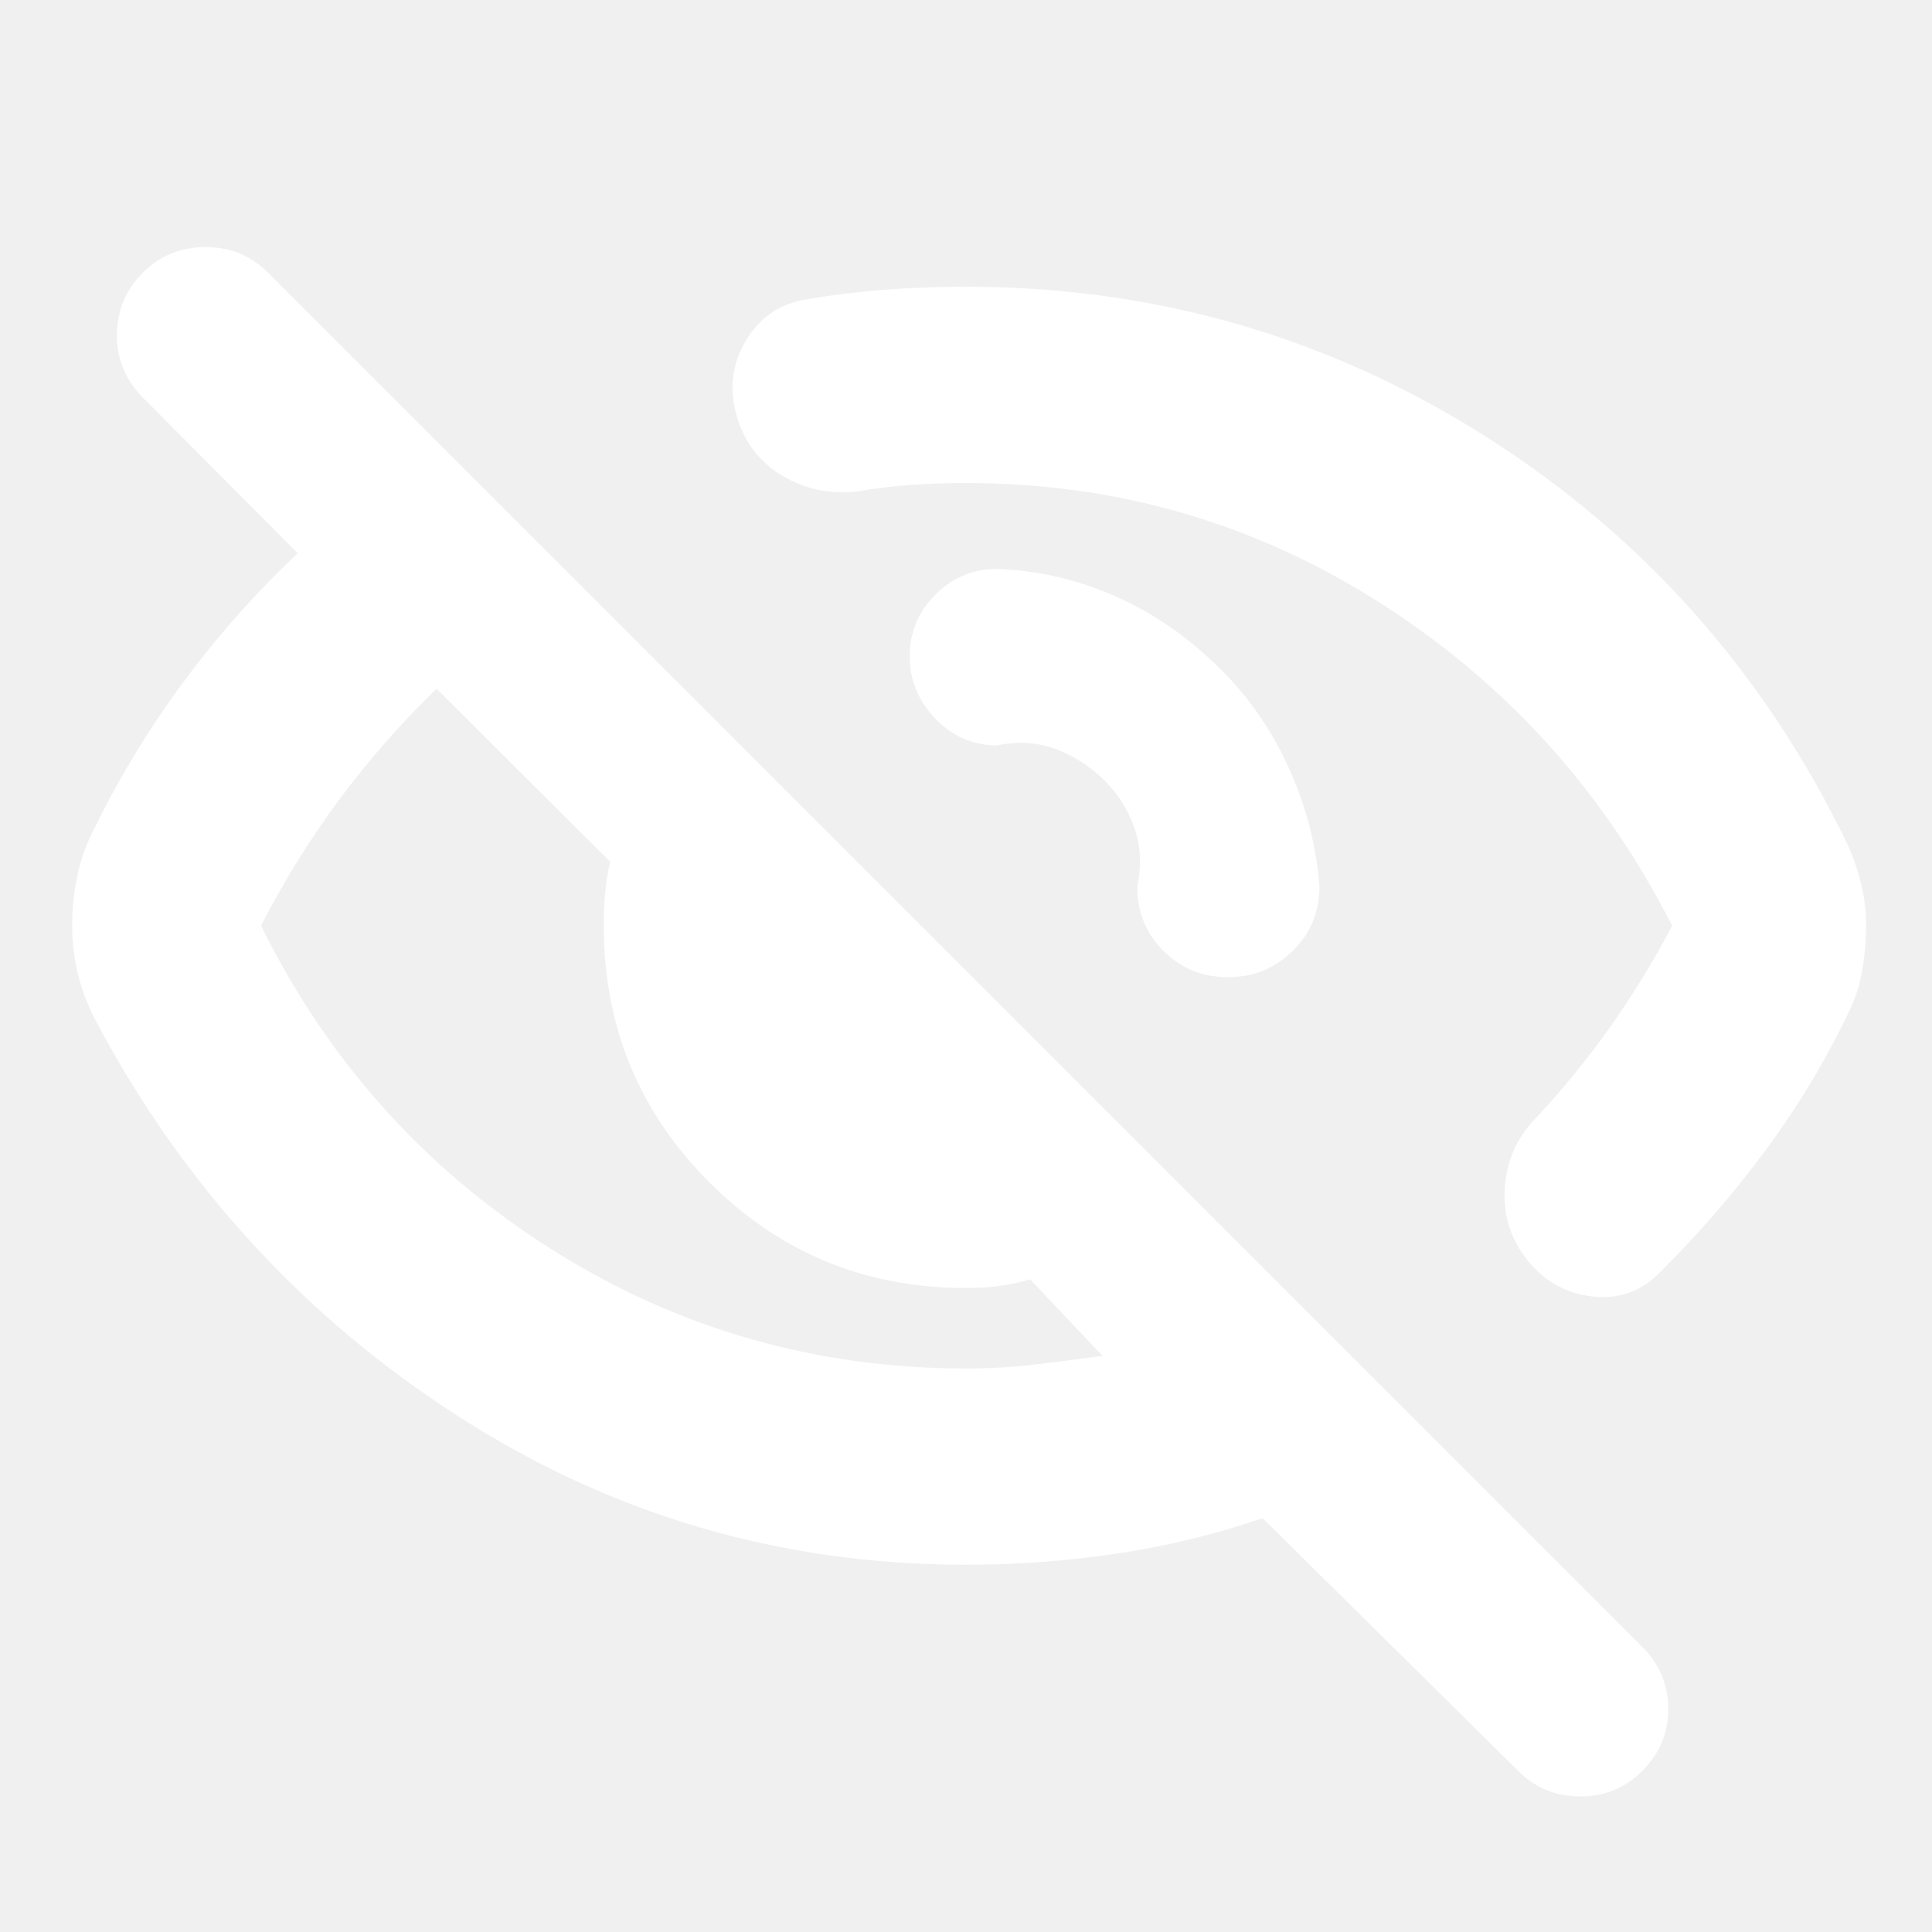
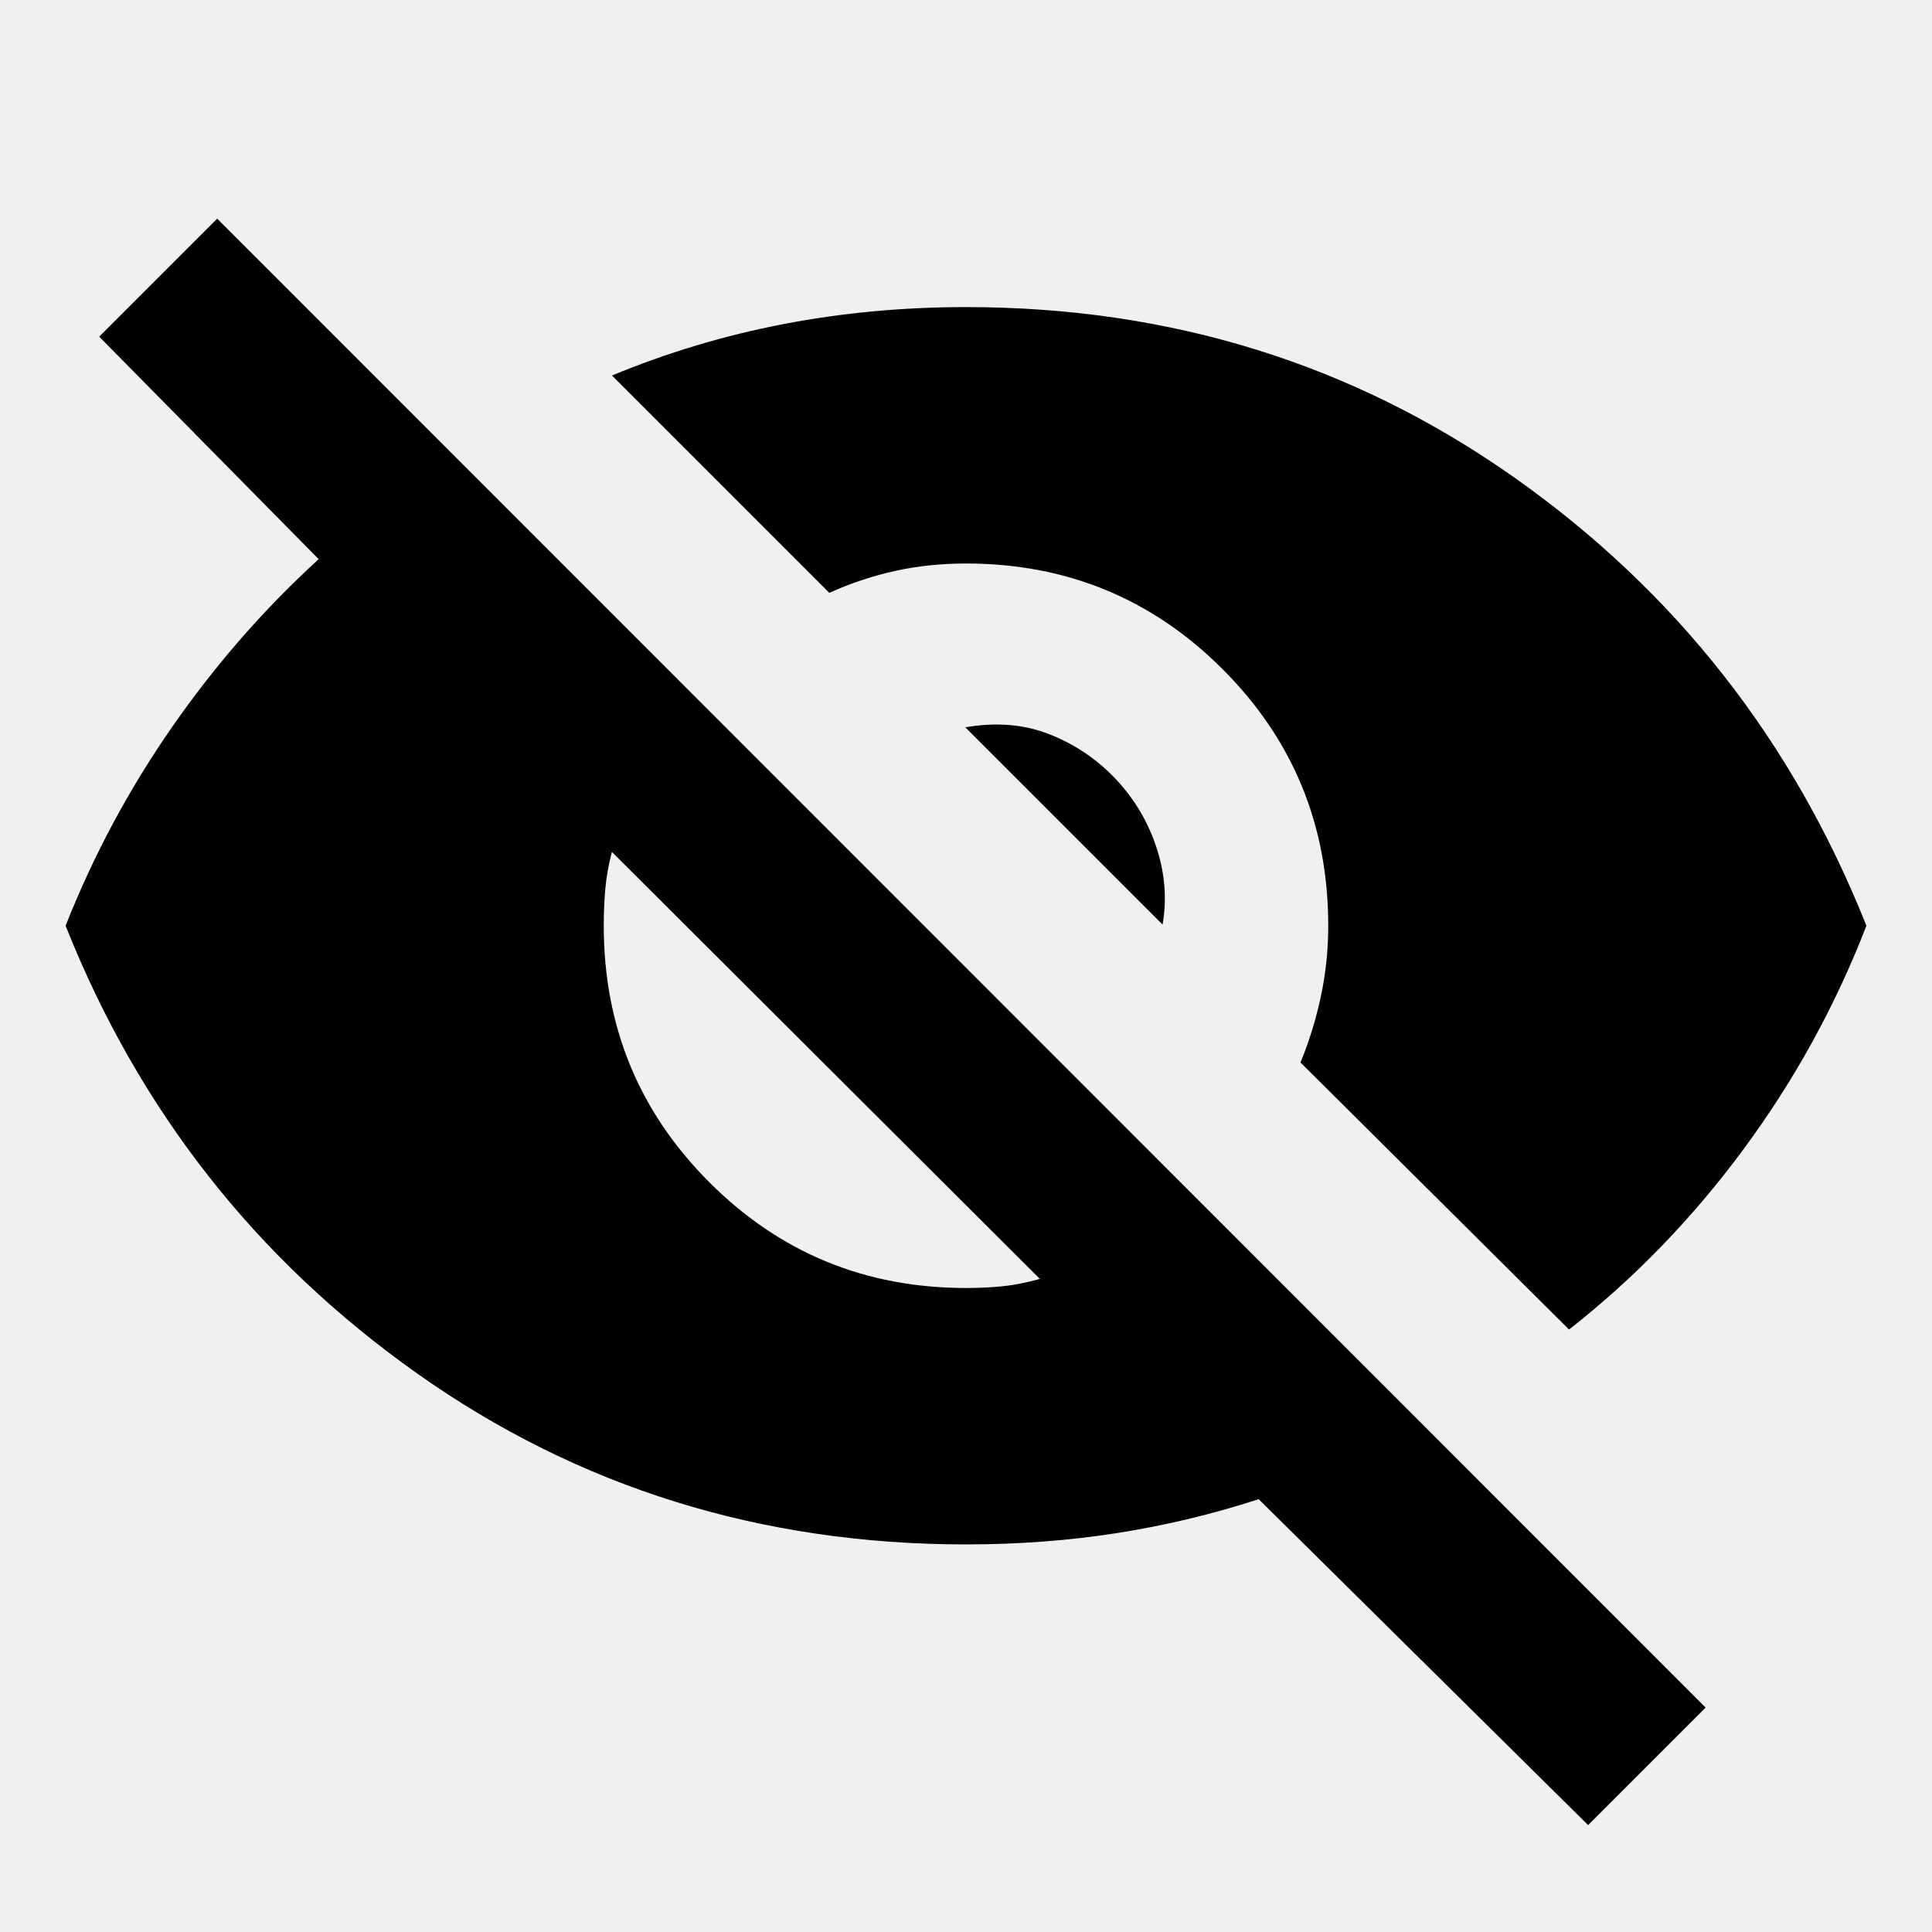
- <svg xmlns="http://www.w3.org/2000/svg" height="24px" viewBox="0 -960 960 960" width="24px" fill="#fff">
-   <path d="M607-627q21.09 21.09 33.74 49.33 12.65 28.23 14.87 58.19 0 18.96-13.26 32t-32.22 13.04q-18.96 0-32-13.04t-13.04-32q3.3-15.26-1.31-28.8-4.61-13.55-14.82-23.76-10.22-10.22-23.76-15.55-13.55-5.32-29.81-2.02-17.82 0-30.58-13.26-12.77-13.26-12.77-31.09 0-17.82 12.77-30.58 12.76-12.76 30.58-12.76 30.65 1.08 59.18 13.74Q583.09-650.91 607-627Zm-127-93q-13.91 0-27.11.93-13.19.94-26.67 3.24-20.39 2.44-37.57-7.82-17.17-10.26-22.74-30.22-5.56-19.96 4.92-37.22 10.47-17.26 30.43-20.26 19.61-3.3 39.15-4.74 19.55-1.43 39.59-1.43 140.96 0 258.41 74.54 117.46 74.54 179.16 201.63 4.56 9.7 7.13 20.18 2.56 10.47 2.56 21.17 0 10.7-1.78 21.46-1.78 10.76-6.35 20.45-17.43 36.61-41.39 69.07-23.96 32.45-52.56 60.89-13.7 14.39-33.37 12.39-19.68-2-32.51-17.69-12.82-15.7-11.6-35.87 1.21-20.18 14.91-34.57 20.04-21.3 37.22-45.48Q817-473.52 830.87-500q-51.13-100.43-144.78-160.22Q592.43-720 480-720Zm0 537.52q-137.39 0-252.07-73.63-114.67-73.63-179.8-195.59-6.13-11.39-9.2-23.43-3.06-12.04-3.06-24.87 0-12.83 2.56-24.94 2.57-12.1 8.7-23.93 18.87-38.3 44.24-72.54 25.37-34.24 56.54-63.68l-77.35-77.78Q57.87-776 58.09-793.91q.21-17.92 12.91-30.61 12.7-12.7 31.11-12.7t31.11 12.7L816.04-141.7q12.7 12.7 12.92 30.61.21 17.92-12.92 31.05-12.69 12.69-30.82 12.69-18.13 0-30.83-12.69l-127-125.57q-35.56 12.13-72.69 17.63-37.13 5.5-74.7 5.5Zm-263.09-435.3q-26.74 26-48.48 55.3Q146.7-533.17 129.7-500q50 101 143.93 160.5Q367.57-280 480-280q17.17 0 33.91-1.93 16.74-1.94 33.92-4.37l-36-38q-8.18 2.43-15.92 3.37-7.74.93-15.91.93-75 0-127.5-52.5T300-500q0-8.17.65-15.91t2.52-15.92l-86.26-85.95Zm332.57 82.26Zm-167.39 83.48Z" />
+ <svg xmlns="http://www.w3.org/2000/svg" height="24px" viewBox="0 -960 960 960" width="24px" fill="#000000">
+   <path d="m789.13-53.13-163.7-161.94q-34.52 11.24-70.5 16.86-35.97 5.62-74.93 5.62-152.67 0-272.71-84.93Q87.26-362.46 32.59-500q20.76-52.52 53-98.86 32.24-46.34 72.76-83.29L49.3-792.72l58.63-58.63 739.59 739.83-58.39 58.39ZM480-320q9.8 0 18.35-.88 8.54-.88 18.35-3.64L304.04-536.7q-2.52 9.81-3.28 18.47-.76 8.66-.76 18.23 0 75 52.5 127.5T480-320Zm299.65 20.63L646.2-432.07q6.52-15.8 10.16-32.94Q660-482.15 660-500q0-75-52.5-127.5T480-680q-18.33 0-34.99 3.64-16.66 3.64-32.94 10.93L304.09-773.41q41-17 84.95-25.5 43.96-8.5 90.96-8.5 152.43 0 272.47 84.69Q872.5-638.02 927.41-500q-23 59.48-60.98 110.93-37.97 51.46-86.78 89.7ZM577.67-500.59l-98-98q22.98-4.04 42.06 3.55 19.07 7.58 32.97 22.47 13.89 14.9 20.07 34.09 6.19 19.2 2.9 37.89Z" />
</svg>
